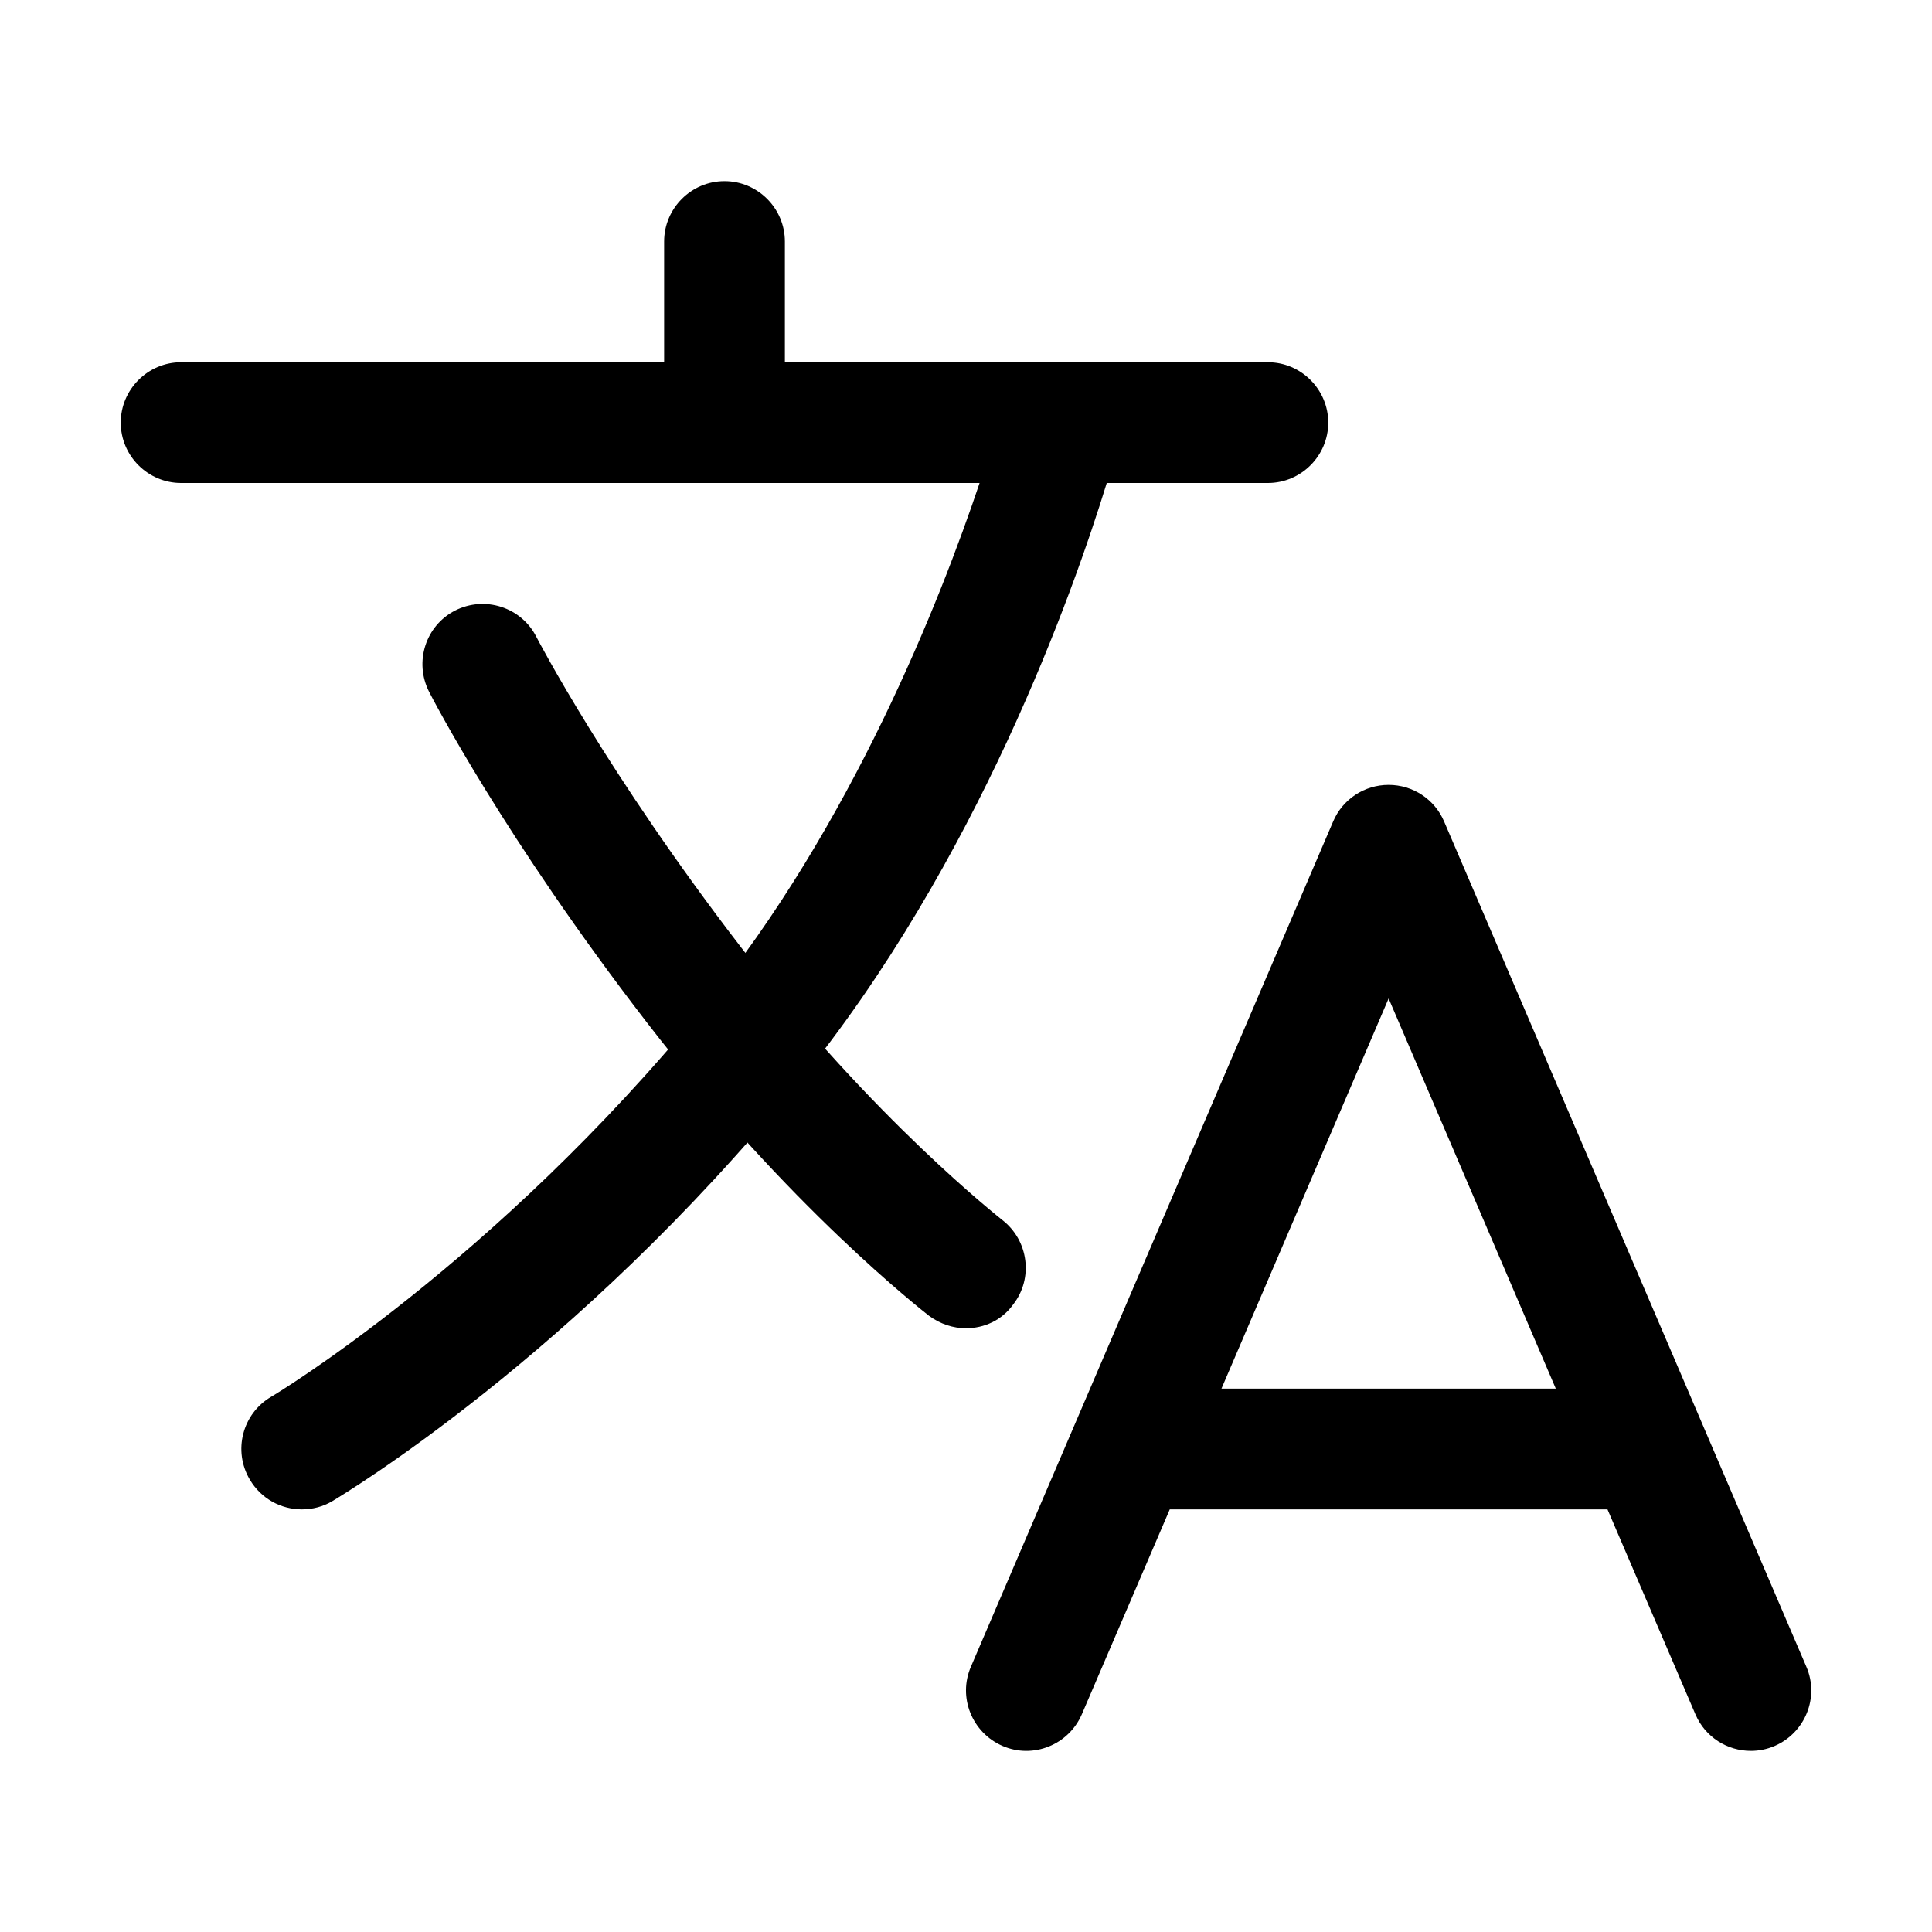
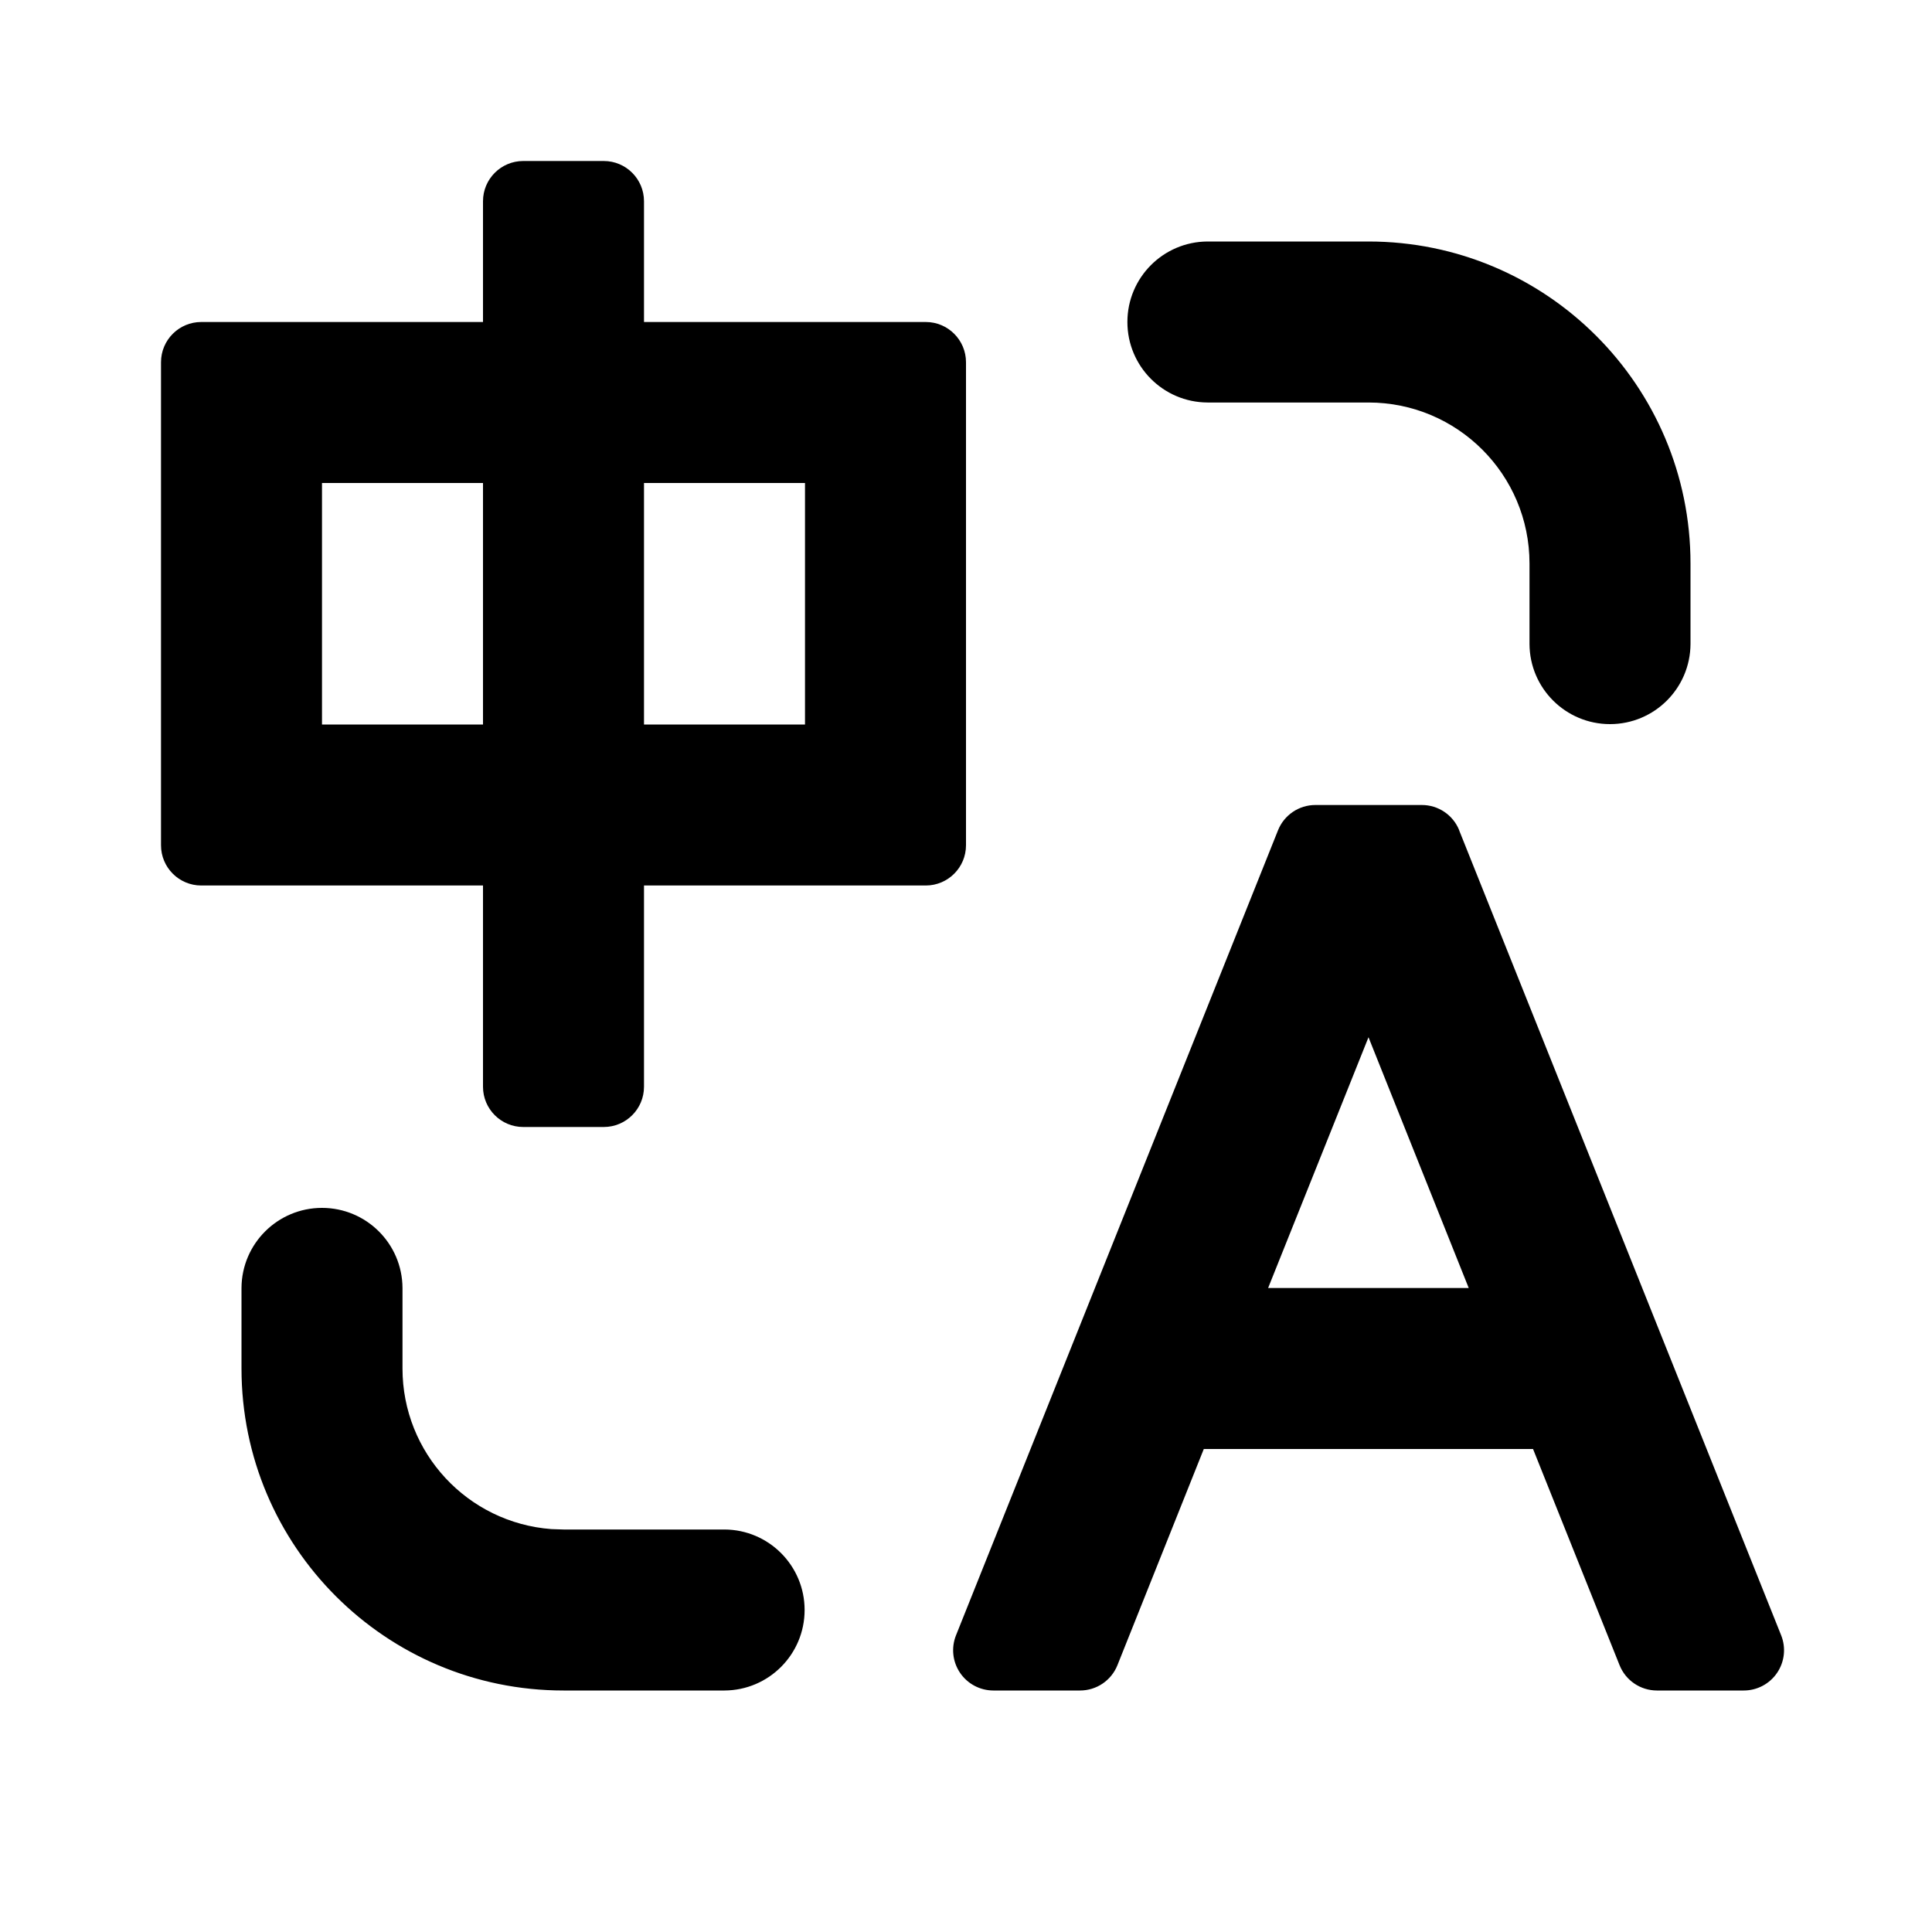
- <svg xmlns="http://www.w3.org/2000/svg" t="1727679765269" class="icon" viewBox="0 0 1024 1024" version="1.1" p-id="19888" width="16" height="16">
-   <path d="M928 928c-12.4 0-24.2-7.2-29.4-19.4L852 800H620l-46.6 108.6c-7 16.2-25.8 23.8-42 16.8s-23.8-25.8-16.8-42l192-448c5-11.8 16.6-19.4 29.4-19.4s24.4 7.6 29.4 19.4l192 448c7 16.2-0.6 35-16.8 42-4.2 1.8-8.4 2.6-12.6 2.6z m-280.6-192h177.2L736 529.2 647.4 736zM160 800c-11 0-21.6-5.6-27.6-15.8-9-15.2-4-34.8 11.2-43.8 1.2-0.6 118.8-71.2 229.4-206.6 78.6-96.2 125.6-216.4 146.2-277.8H96c-17.6 0-32-14.4-32-32s14.4-32 32-32h256V128c0-17.6 14.4-32 32-32s32 14.4 32 32v64h256c17.6 0 32 14.4 32 32s-14.4 32-32 32h-85.4c-17.4 56.6-68.2 201.2-163.8 318.2-118.2 144.8-241.4 218.2-246.6 221.4-5 3-10.6 4.4-16.2 4.4z" p-id="19889" />
-   <path d="M512 704c-6.8 0-13.6-2.2-19.6-6.6-3-2.4-74.2-57.6-149.8-155.8-75-97.2-113.6-171.8-115.2-175-8-15.8-1.8-35 13.8-43 15.8-8 35-1.8 43 13.8 0.4 0.8 37.8 72.8 108.8 165 70.2 91.2 137.6 143.6 138.2 144.2 14 10.8 16.6 31 5.8 44.8-6 8.4-15.4 12.6-25 12.6z" p-id="19890" />
+ <svg xmlns="http://www.w3.org/2000/svg" t="1730279536582" class="icon" viewBox="0 0 1024 1024" version="1.1" p-id="28130" width="32" height="32">
+   <path d="M213.333 682.667v42.667a85.333 85.333 0 0 0 78.933 85.12L298.667 810.667h85.333a42.667 42.667 0 0 1 0 85.333H298.667a170.667 170.667 0 0 1-170.667-170.667v-42.667a42.667 42.667 0 0 1 85.333 0z m560.043-242.603l170.667 426.667a21.333 21.333 0 0 1-19.84 29.269h-45.995a21.333 21.333 0 0 1-19.797-13.397L812.544 768h-174.507l-45.781 114.603a21.333 21.333 0 0 1-19.84 13.397H526.507a21.333 21.333 0 0 1-19.797-29.269l170.667-426.667a21.333 21.333 0 0 1 19.797-13.397h56.405a21.333 21.333 0 0 1 19.84 13.397zM725.333 549.76L672.128 682.667h106.325L725.333 549.76zM341.333 106.667V170.667h149.333a21.333 21.333 0 0 1 21.333 21.333v256a21.333 21.333 0 0 1-21.333 21.333H341.333v106.667a21.333 21.333 0 0 1-21.333 21.333h-42.667a21.333 21.333 0 0 1-21.333-21.333V469.333H106.667a21.333 21.333 0 0 1-21.333-21.333v-256a21.333 21.333 0 0 1 21.333-21.333H256V106.667a21.333 21.333 0 0 1 21.333-21.333h42.667a21.333 21.333 0 0 1 21.333 21.333z m384 21.333a170.667 170.667 0 0 1 170.667 170.667v42.667a42.667 42.667 0 0 1-85.333 0V298.667a85.333 85.333 0 0 0-85.333-85.333h-85.333a42.667 42.667 0 0 1 0-85.333h85.333zM256 256H170.667v128h85.333V256z m170.667 0H341.333v128h85.333V256z" fill="#000000" p-id="28131" />
</svg>
